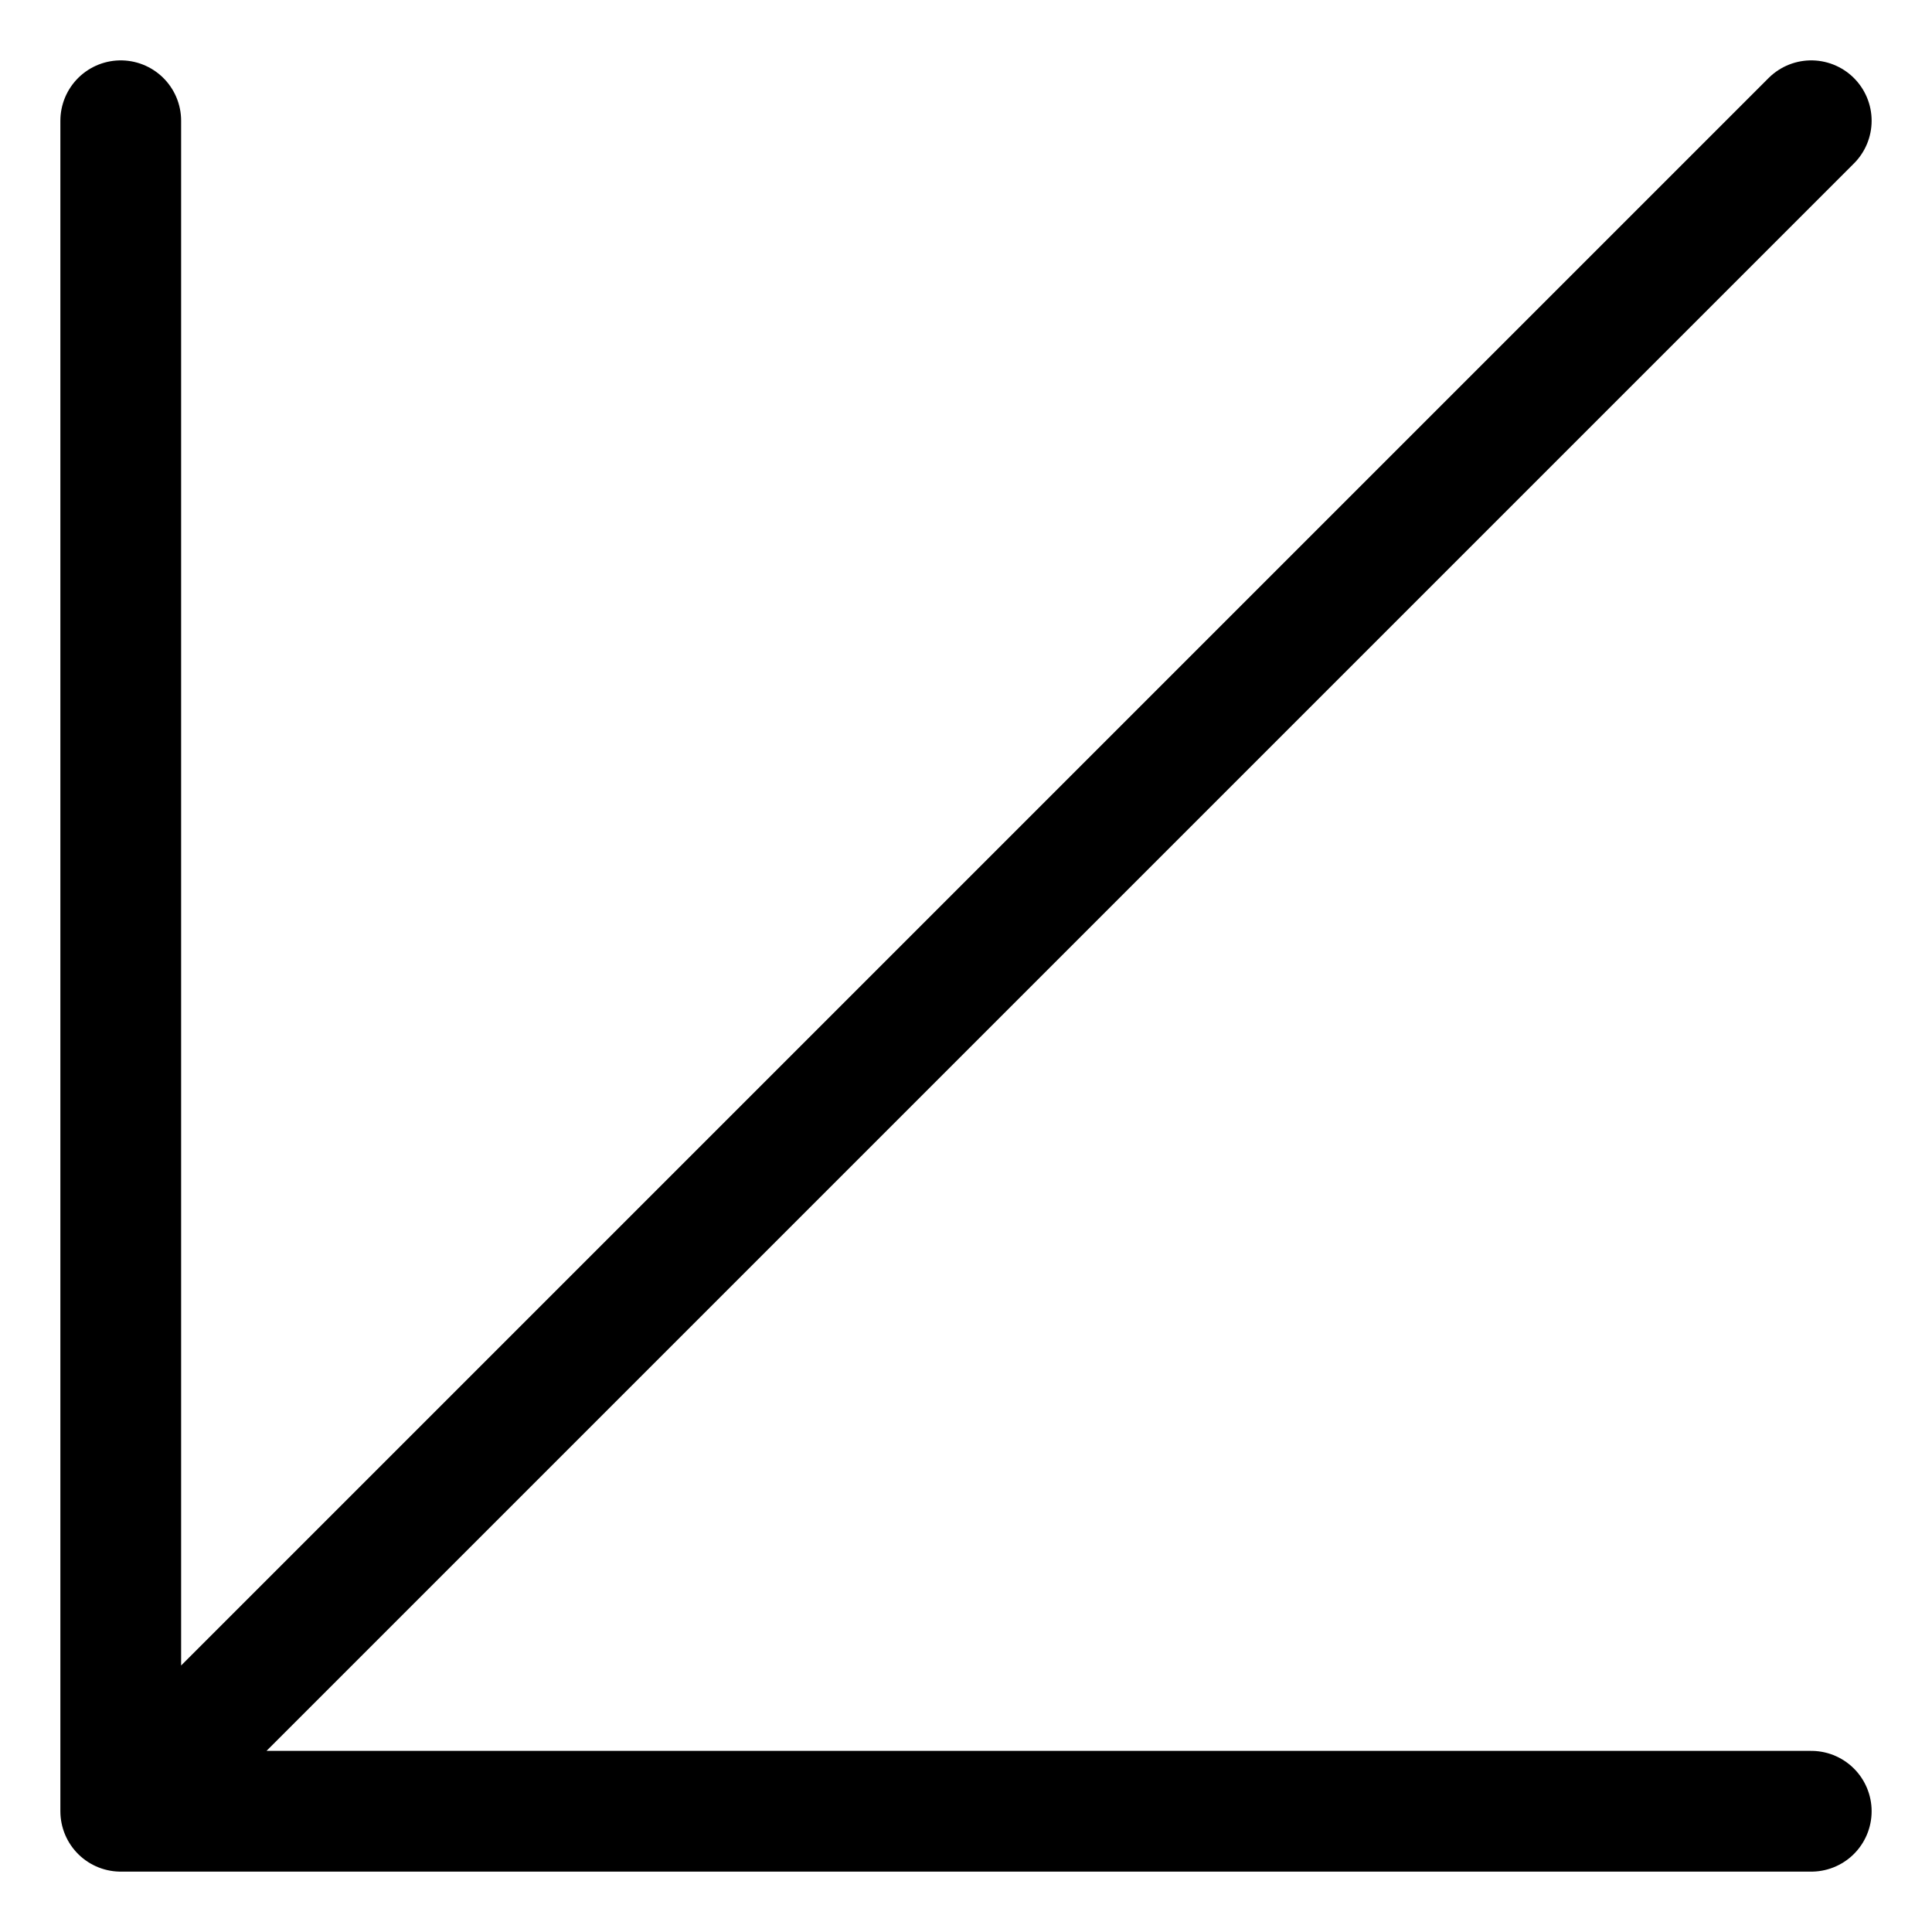
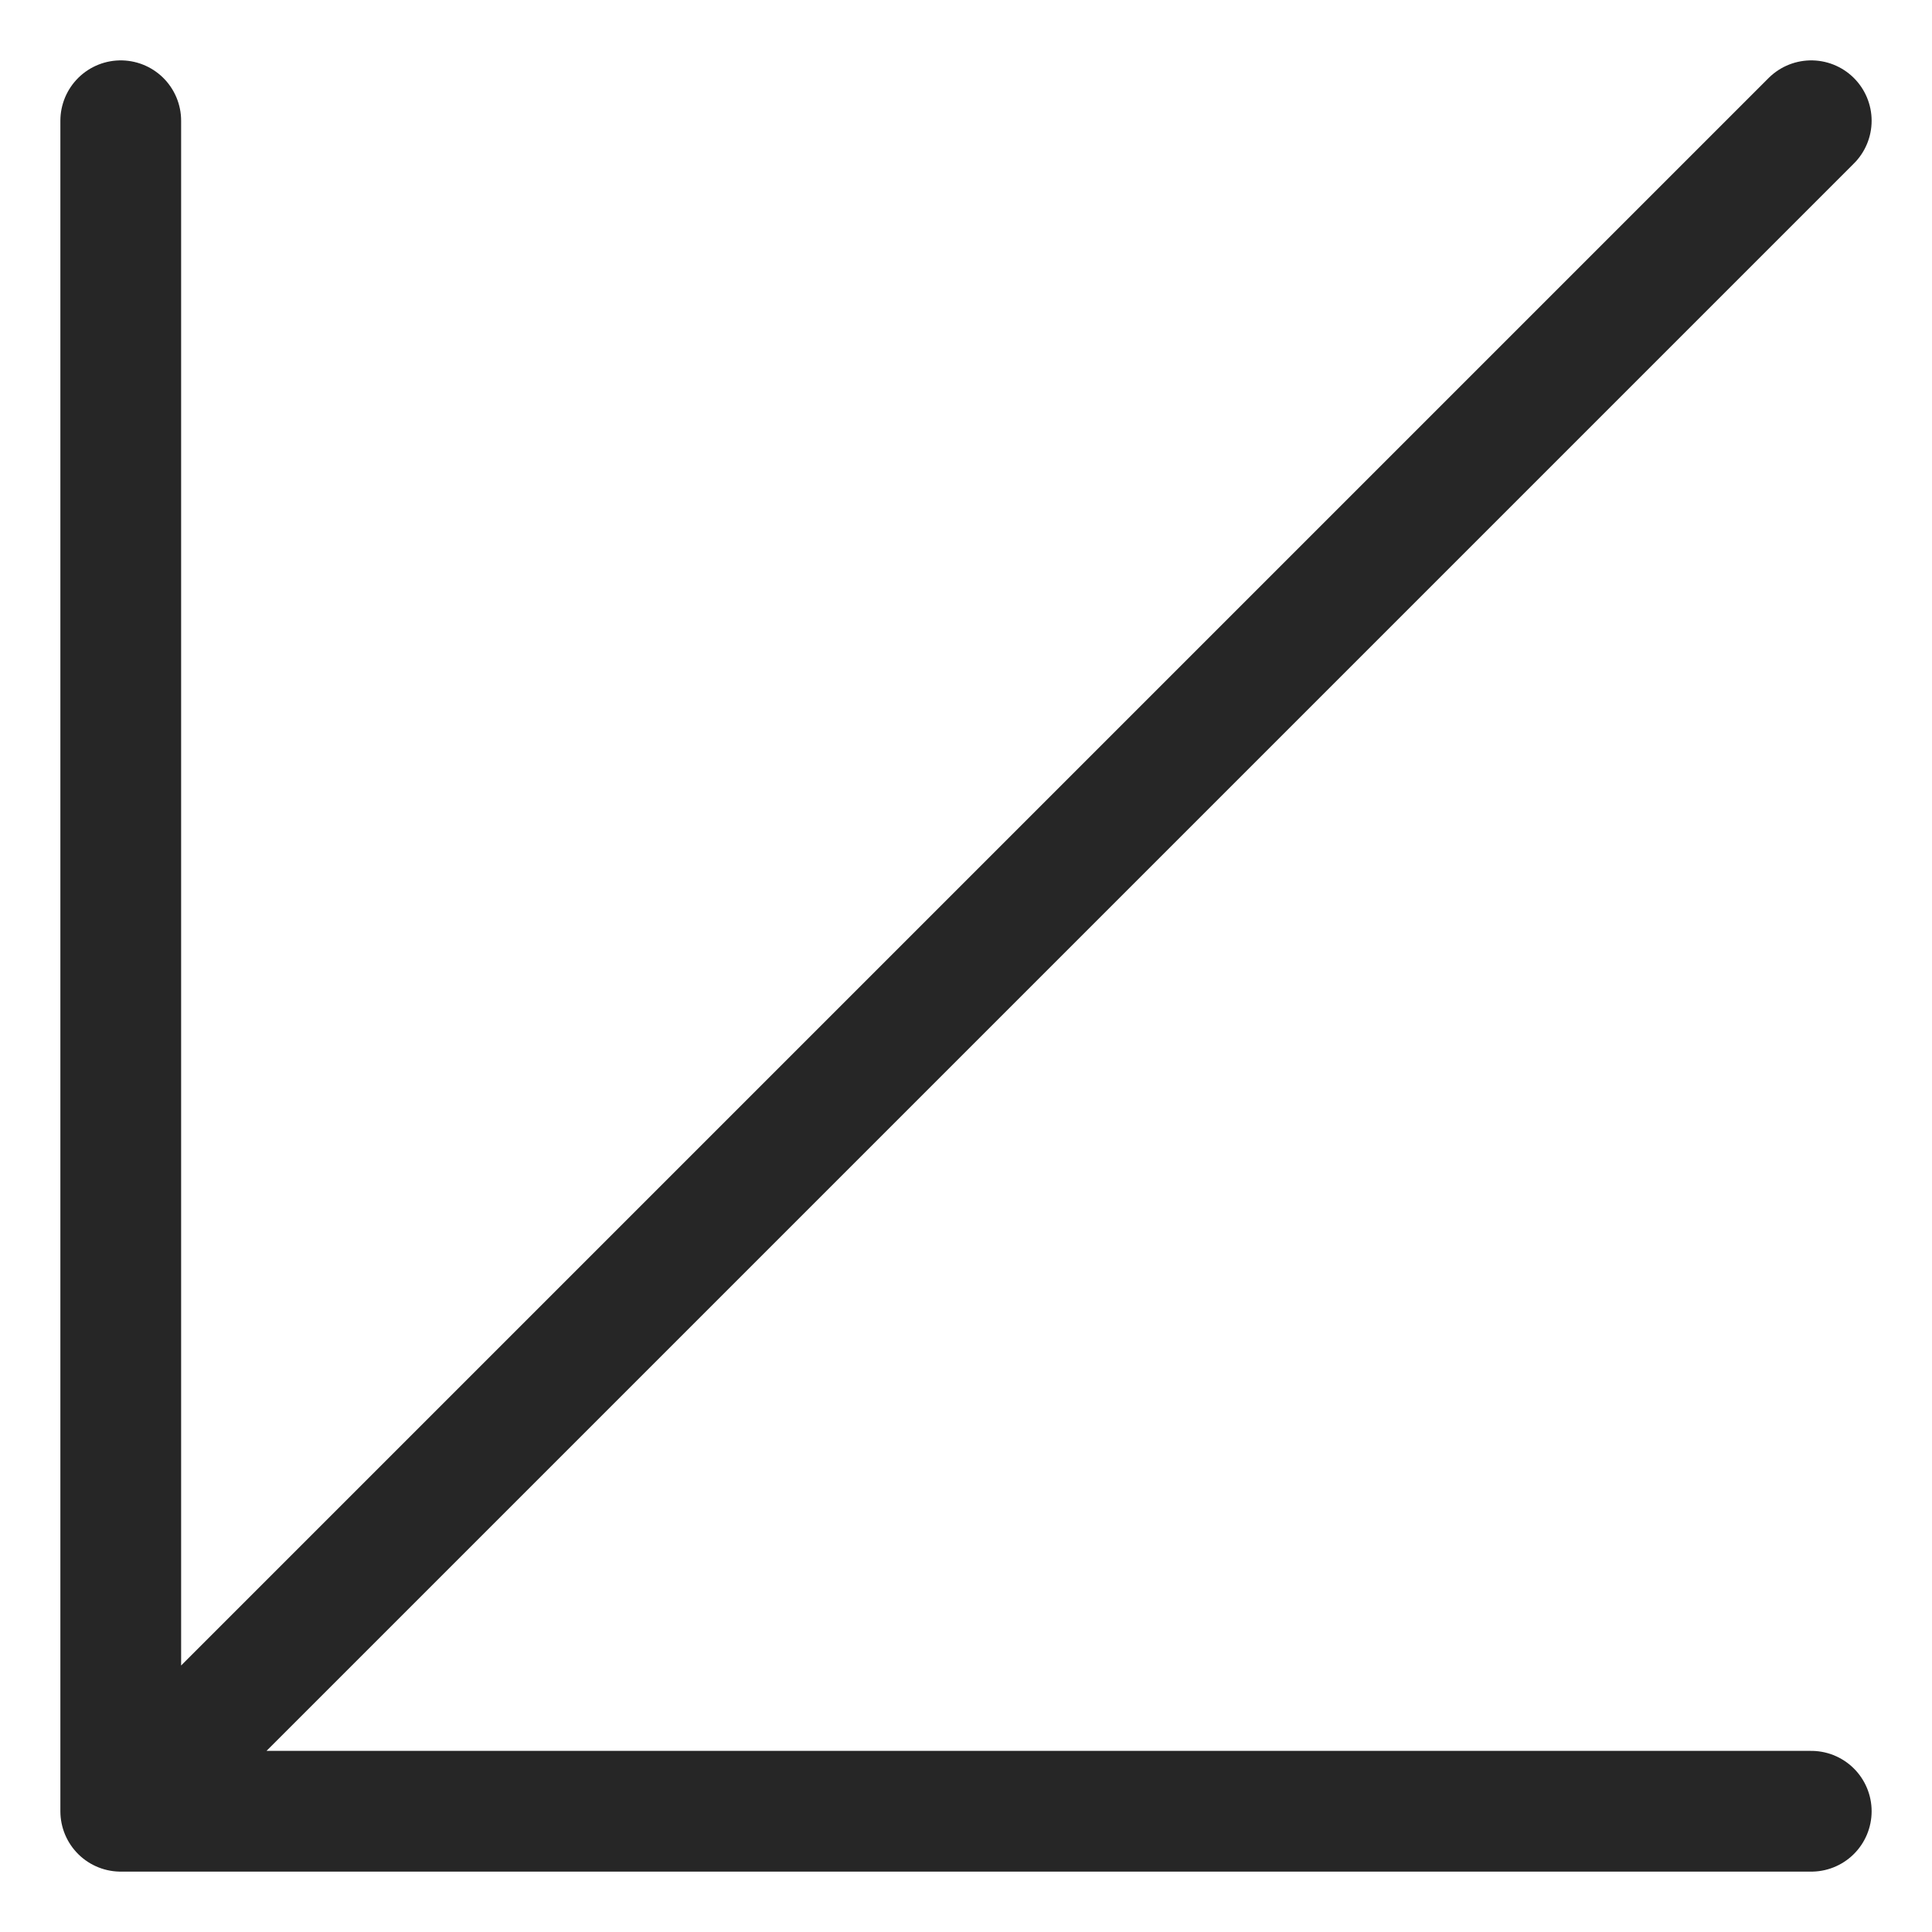
<svg xmlns="http://www.w3.org/2000/svg" width="24" height="24" viewBox="0 0 24 24" fill="none">
-   <path d="M22.5 1.5L1.5 22.5M1.5 22.5L22.5 22.5M1.5 22.5L1.5 1.5" stroke="black" stroke-width="1.5" stroke-linecap="round" />
+   <path d="M22.5 1.5L1.5 22.5M1.5 22.5L22.5 22.5M1.5 22.5L1.5 1.5" stroke="black" stroke-opacity="0.851" stroke-width="1.5" stroke-linecap="round" />
</svg>
